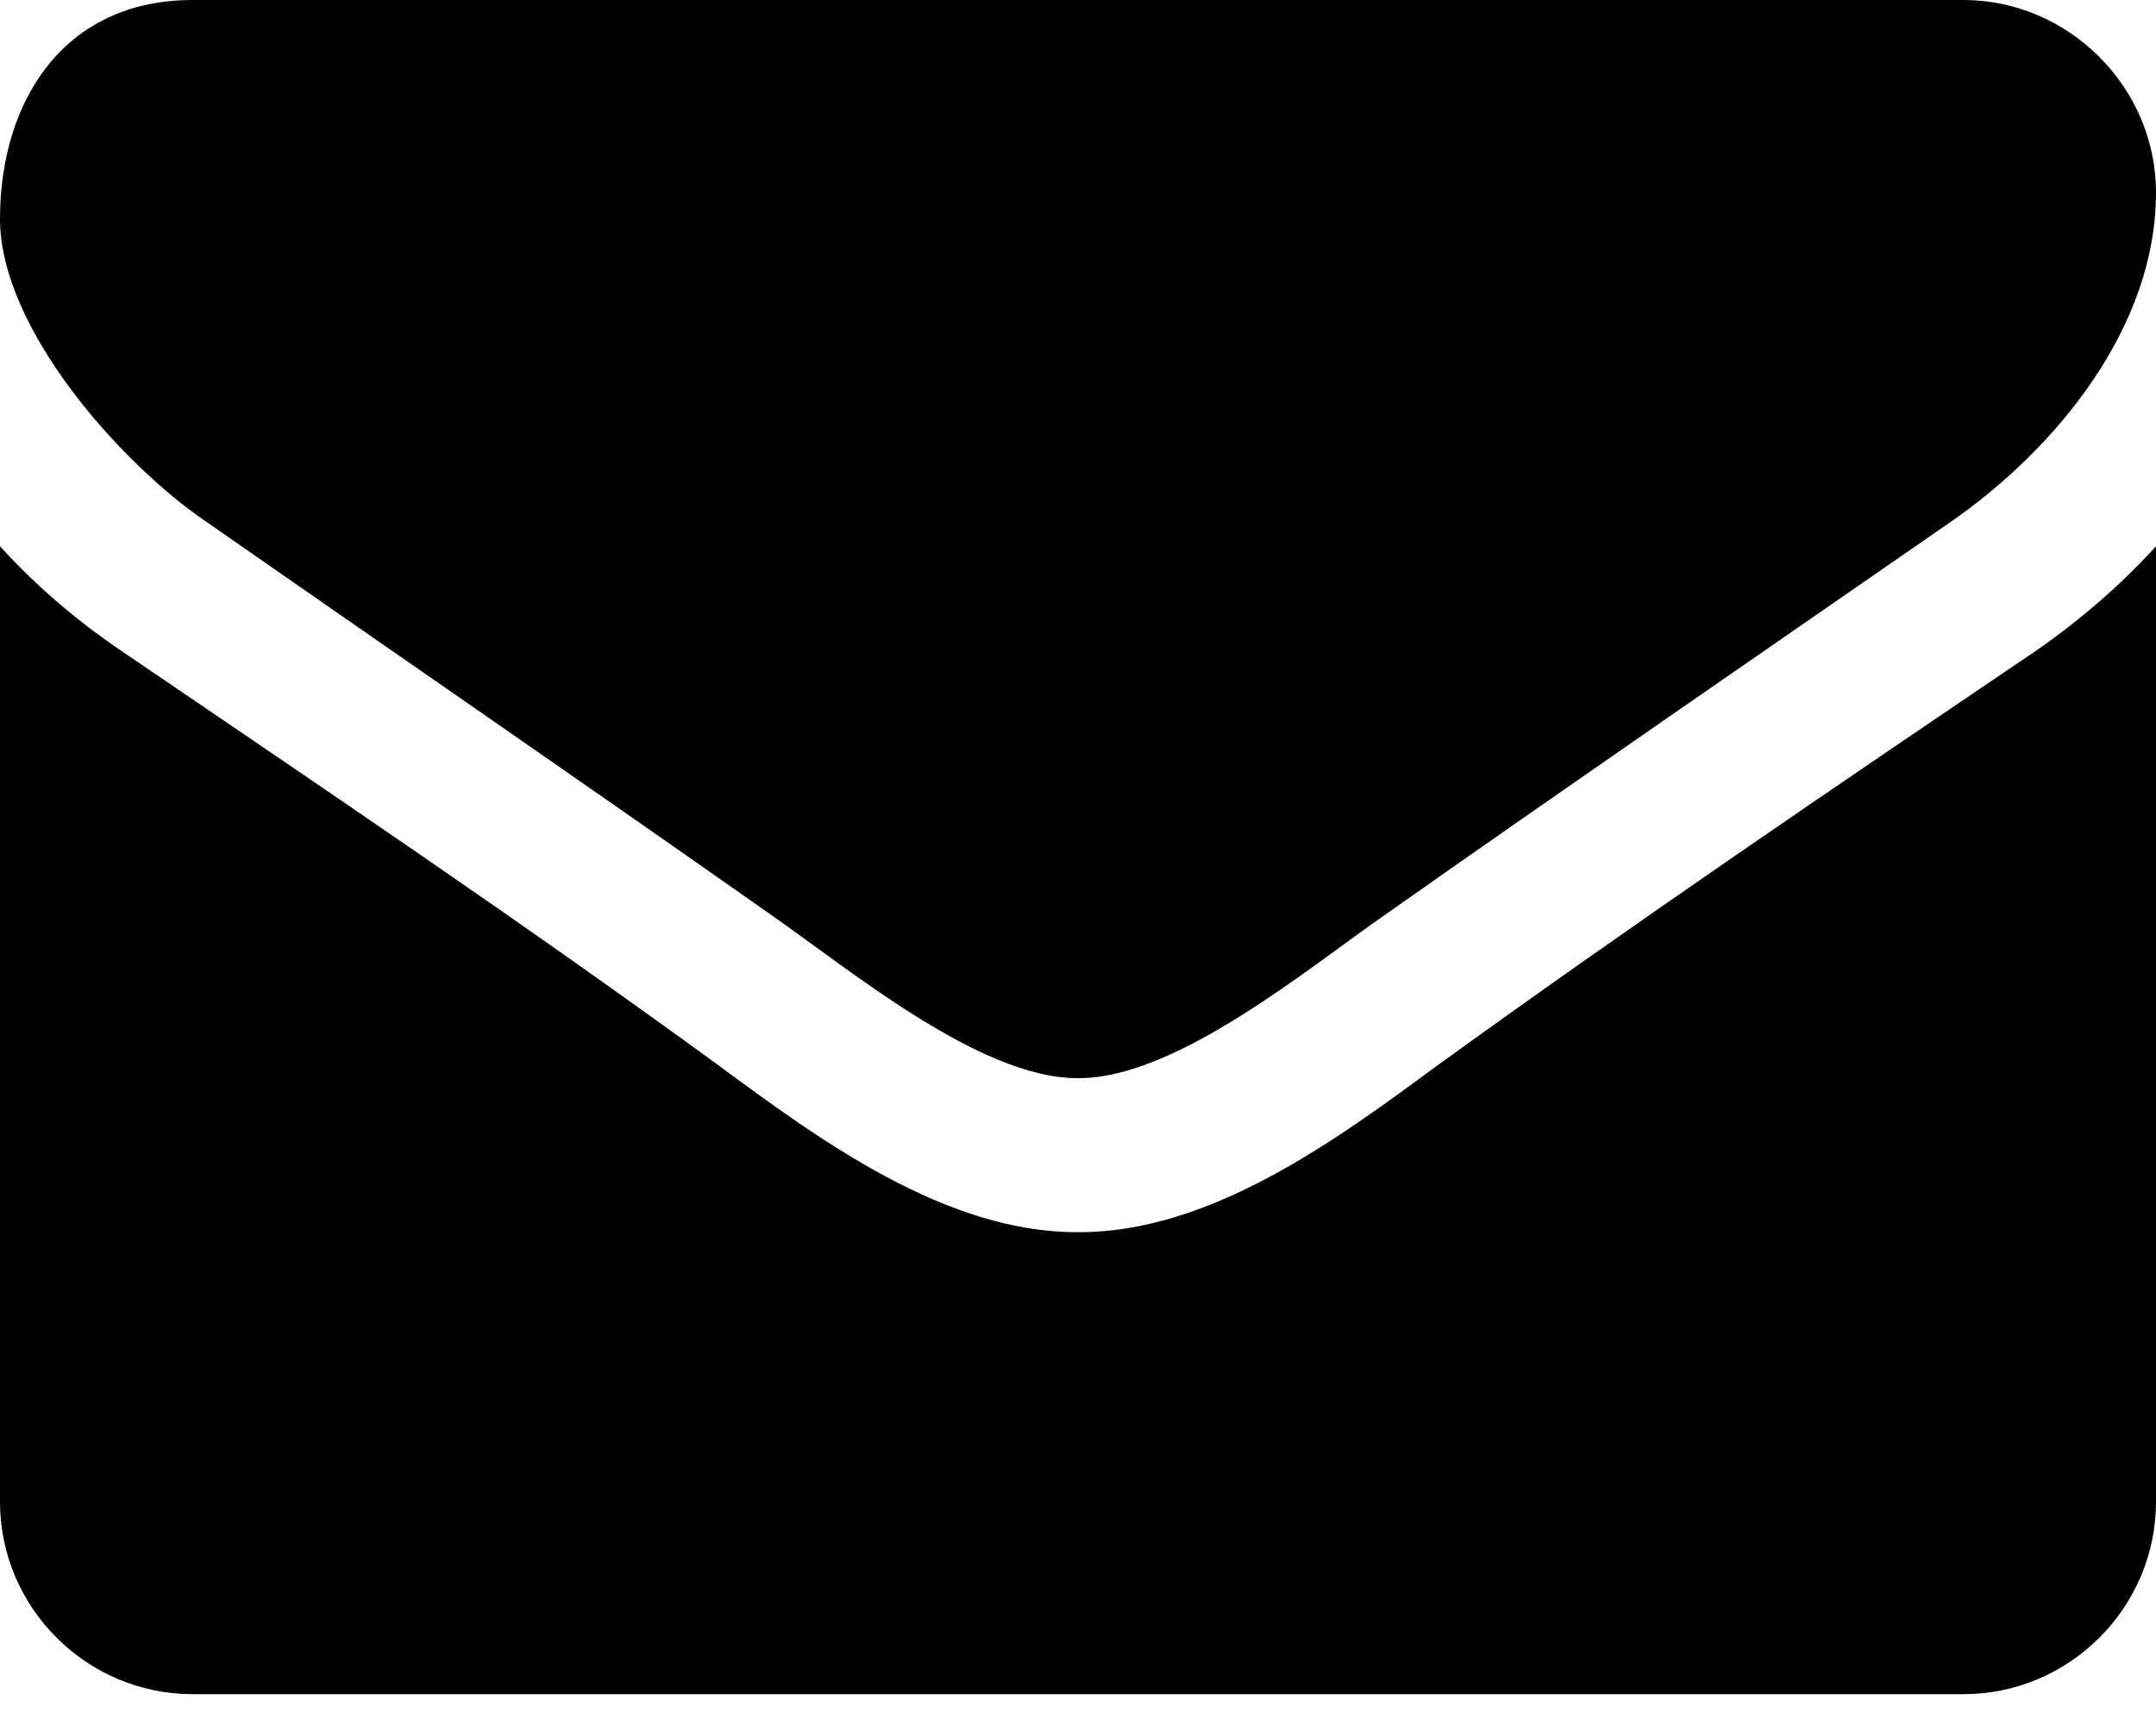
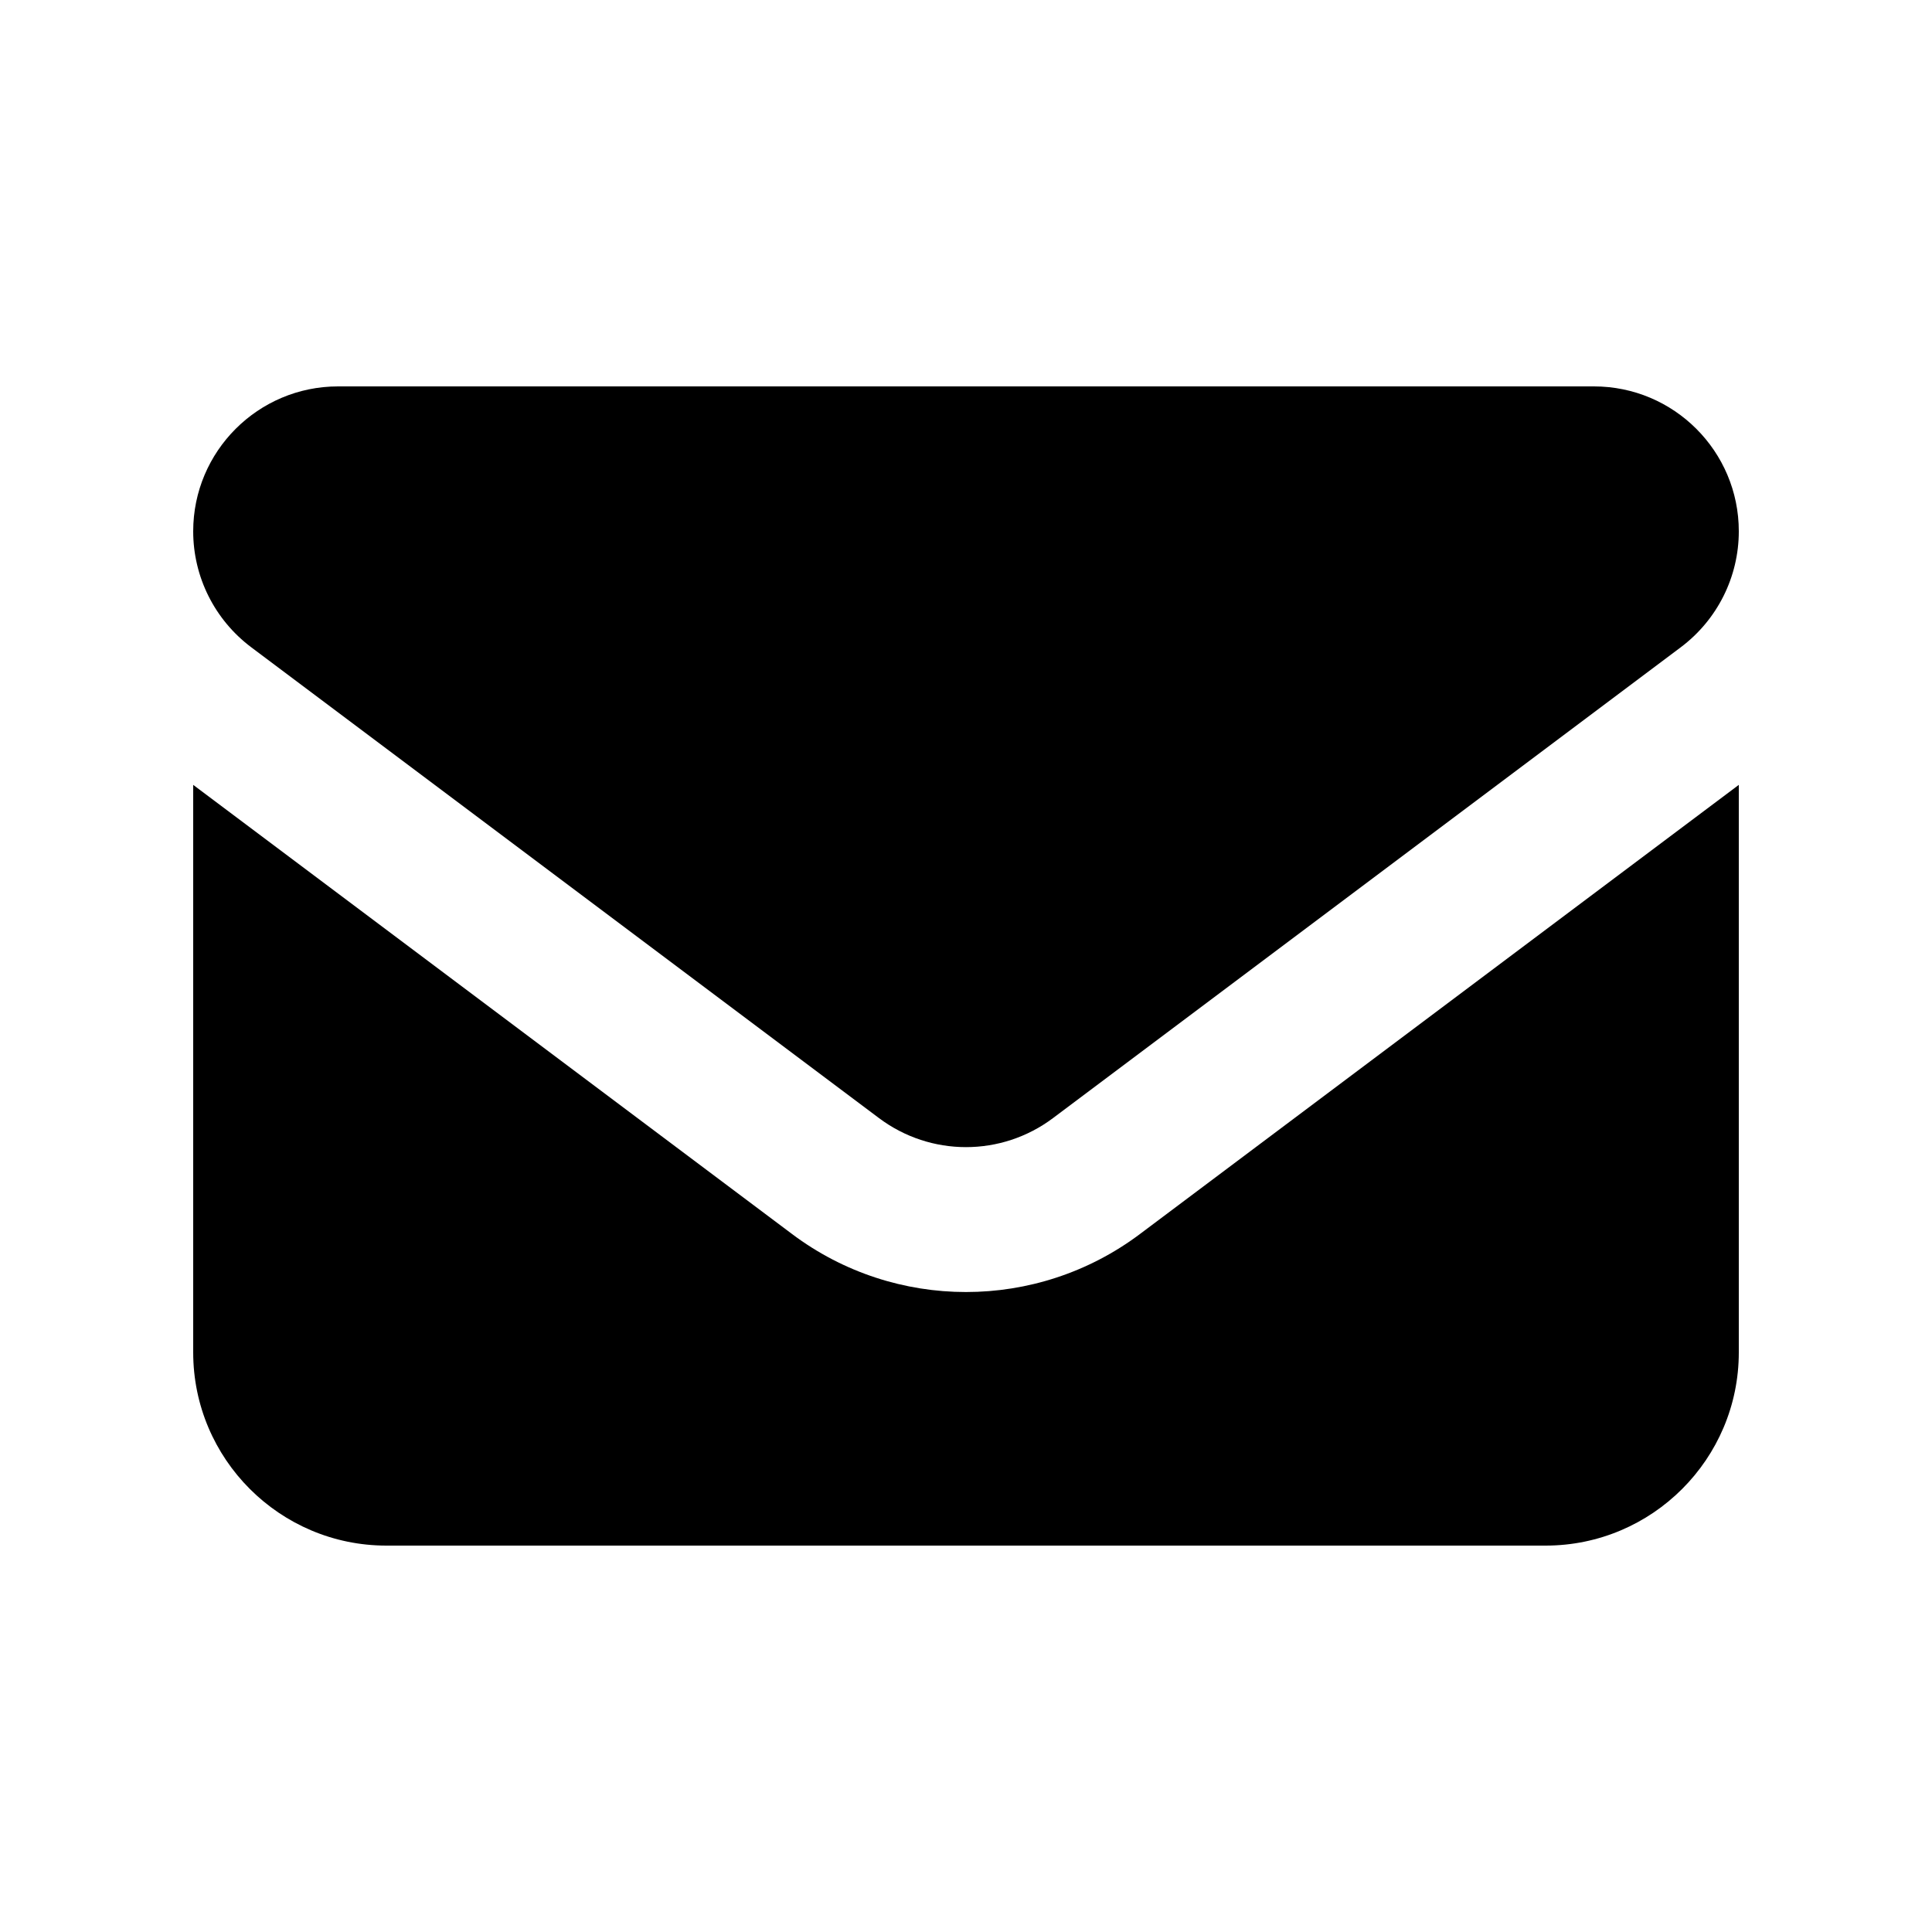
- <svg xmlns="http://www.w3.org/2000/svg" width="20" height="16" viewBox="0 0 20 16" fill="none">
-   <path d="M20 5.067V13.929C20 14.911 19.196 15.714 18.214 15.714H1.786C0.804 15.714 0 14.911 0 13.929V5.067C0.335 5.435 0.714 5.759 1.127 6.038C2.98 7.299 4.855 8.56 6.674 9.888C7.612 10.58 8.772 11.429 9.989 11.429H10.011C11.228 11.429 12.388 10.58 13.326 9.888C15.145 8.571 17.02 7.299 18.884 6.038C19.286 5.759 19.665 5.435 20 5.067ZM20 1.786C20 3.036 19.074 4.163 18.091 4.844C16.35 6.049 14.598 7.254 12.868 8.471C12.143 8.973 10.915 10 10.011 10H9.989C9.085 10 7.857 8.973 7.132 8.471C5.402 7.254 3.65 6.049 1.92 4.844C1.127 4.308 0 3.047 0 2.031C0 0.938 0.592 0 1.786 0H18.214C19.185 0 20 0.804 20 1.786Z" fill="black" />
+ <svg xmlns="http://www.w3.org/2000/svg" viewBox="0 0 640 640">
+   <path d="M112 128C85.5 128 64 149.5 64 176C64 191.1 71.1 205.3 83.2 214.4L291.2 370.4C308.3 383.2 331.7 383.2 348.8 370.4L556.8 214.4C568.9 205.3 576 191.1 576 176C576 149.5 554.5 128 528 128L112 128zM64 260L64 448C64 483.3 92.7 512 128 512L512 512C547.3 512 576 483.3 576 448L576 260L377.6 408.8C343.5 434.4 296.5 434.4 262.4 408.8L64 260z" />
</svg>
